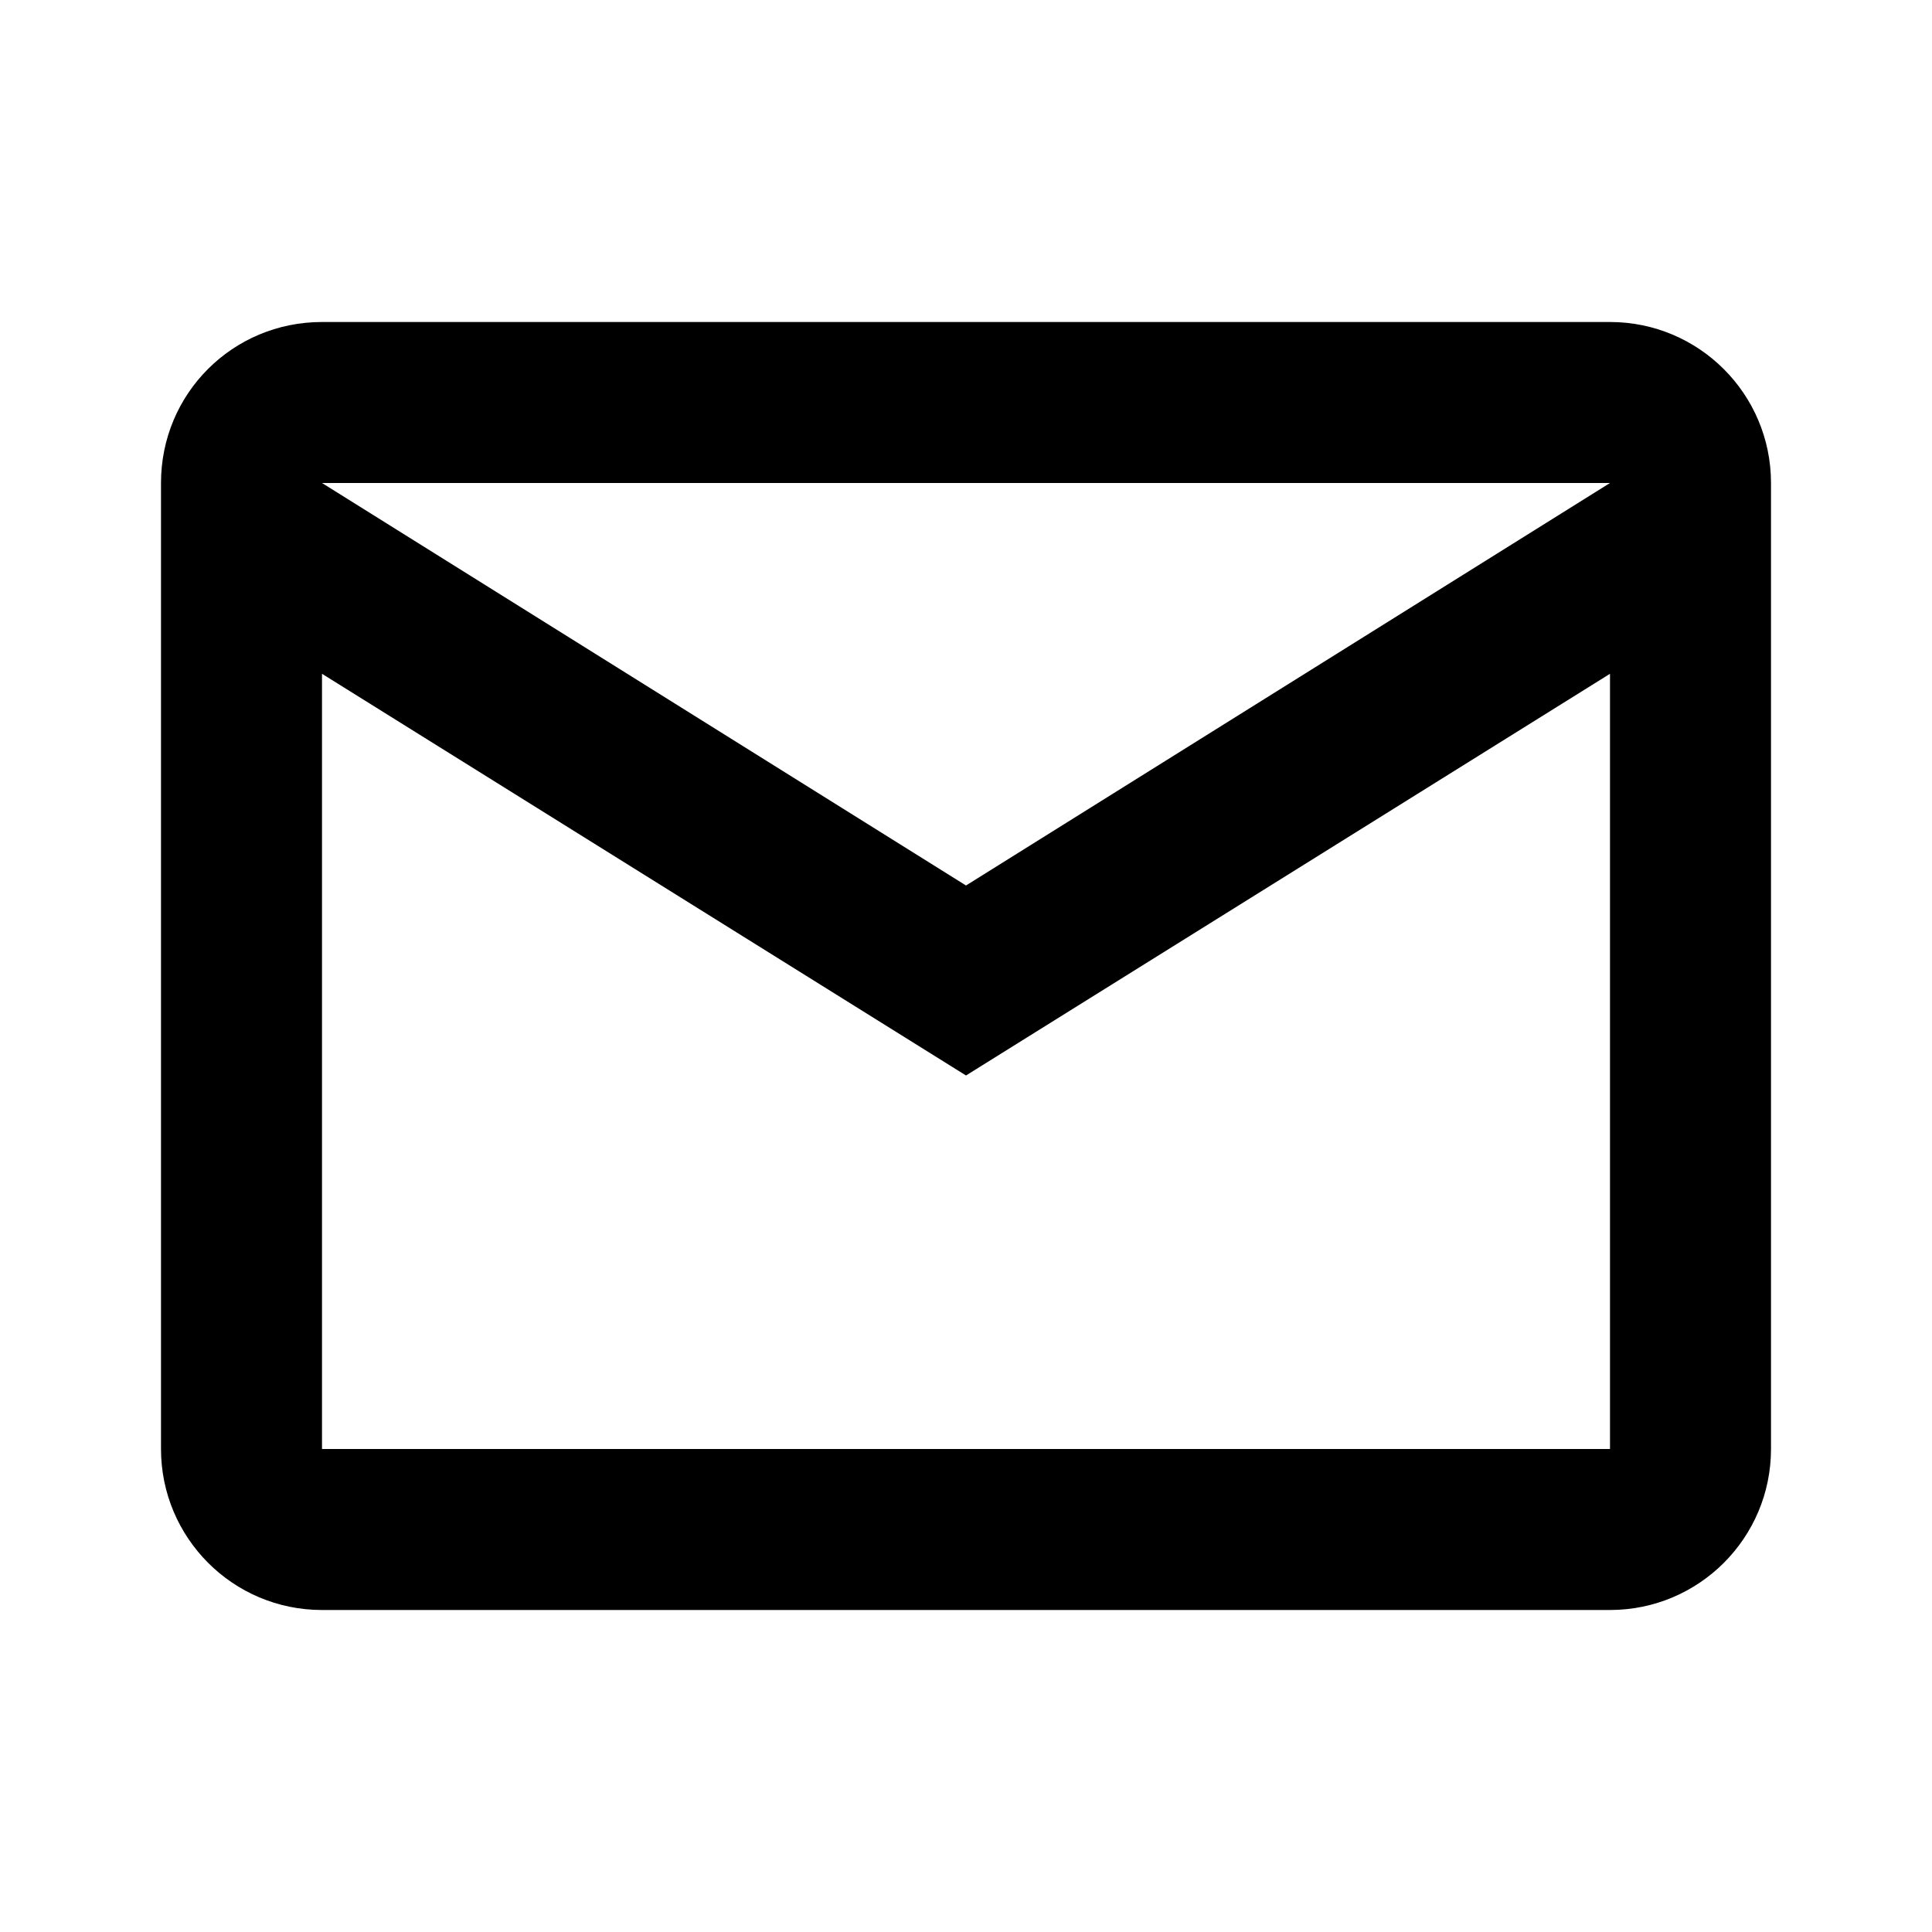
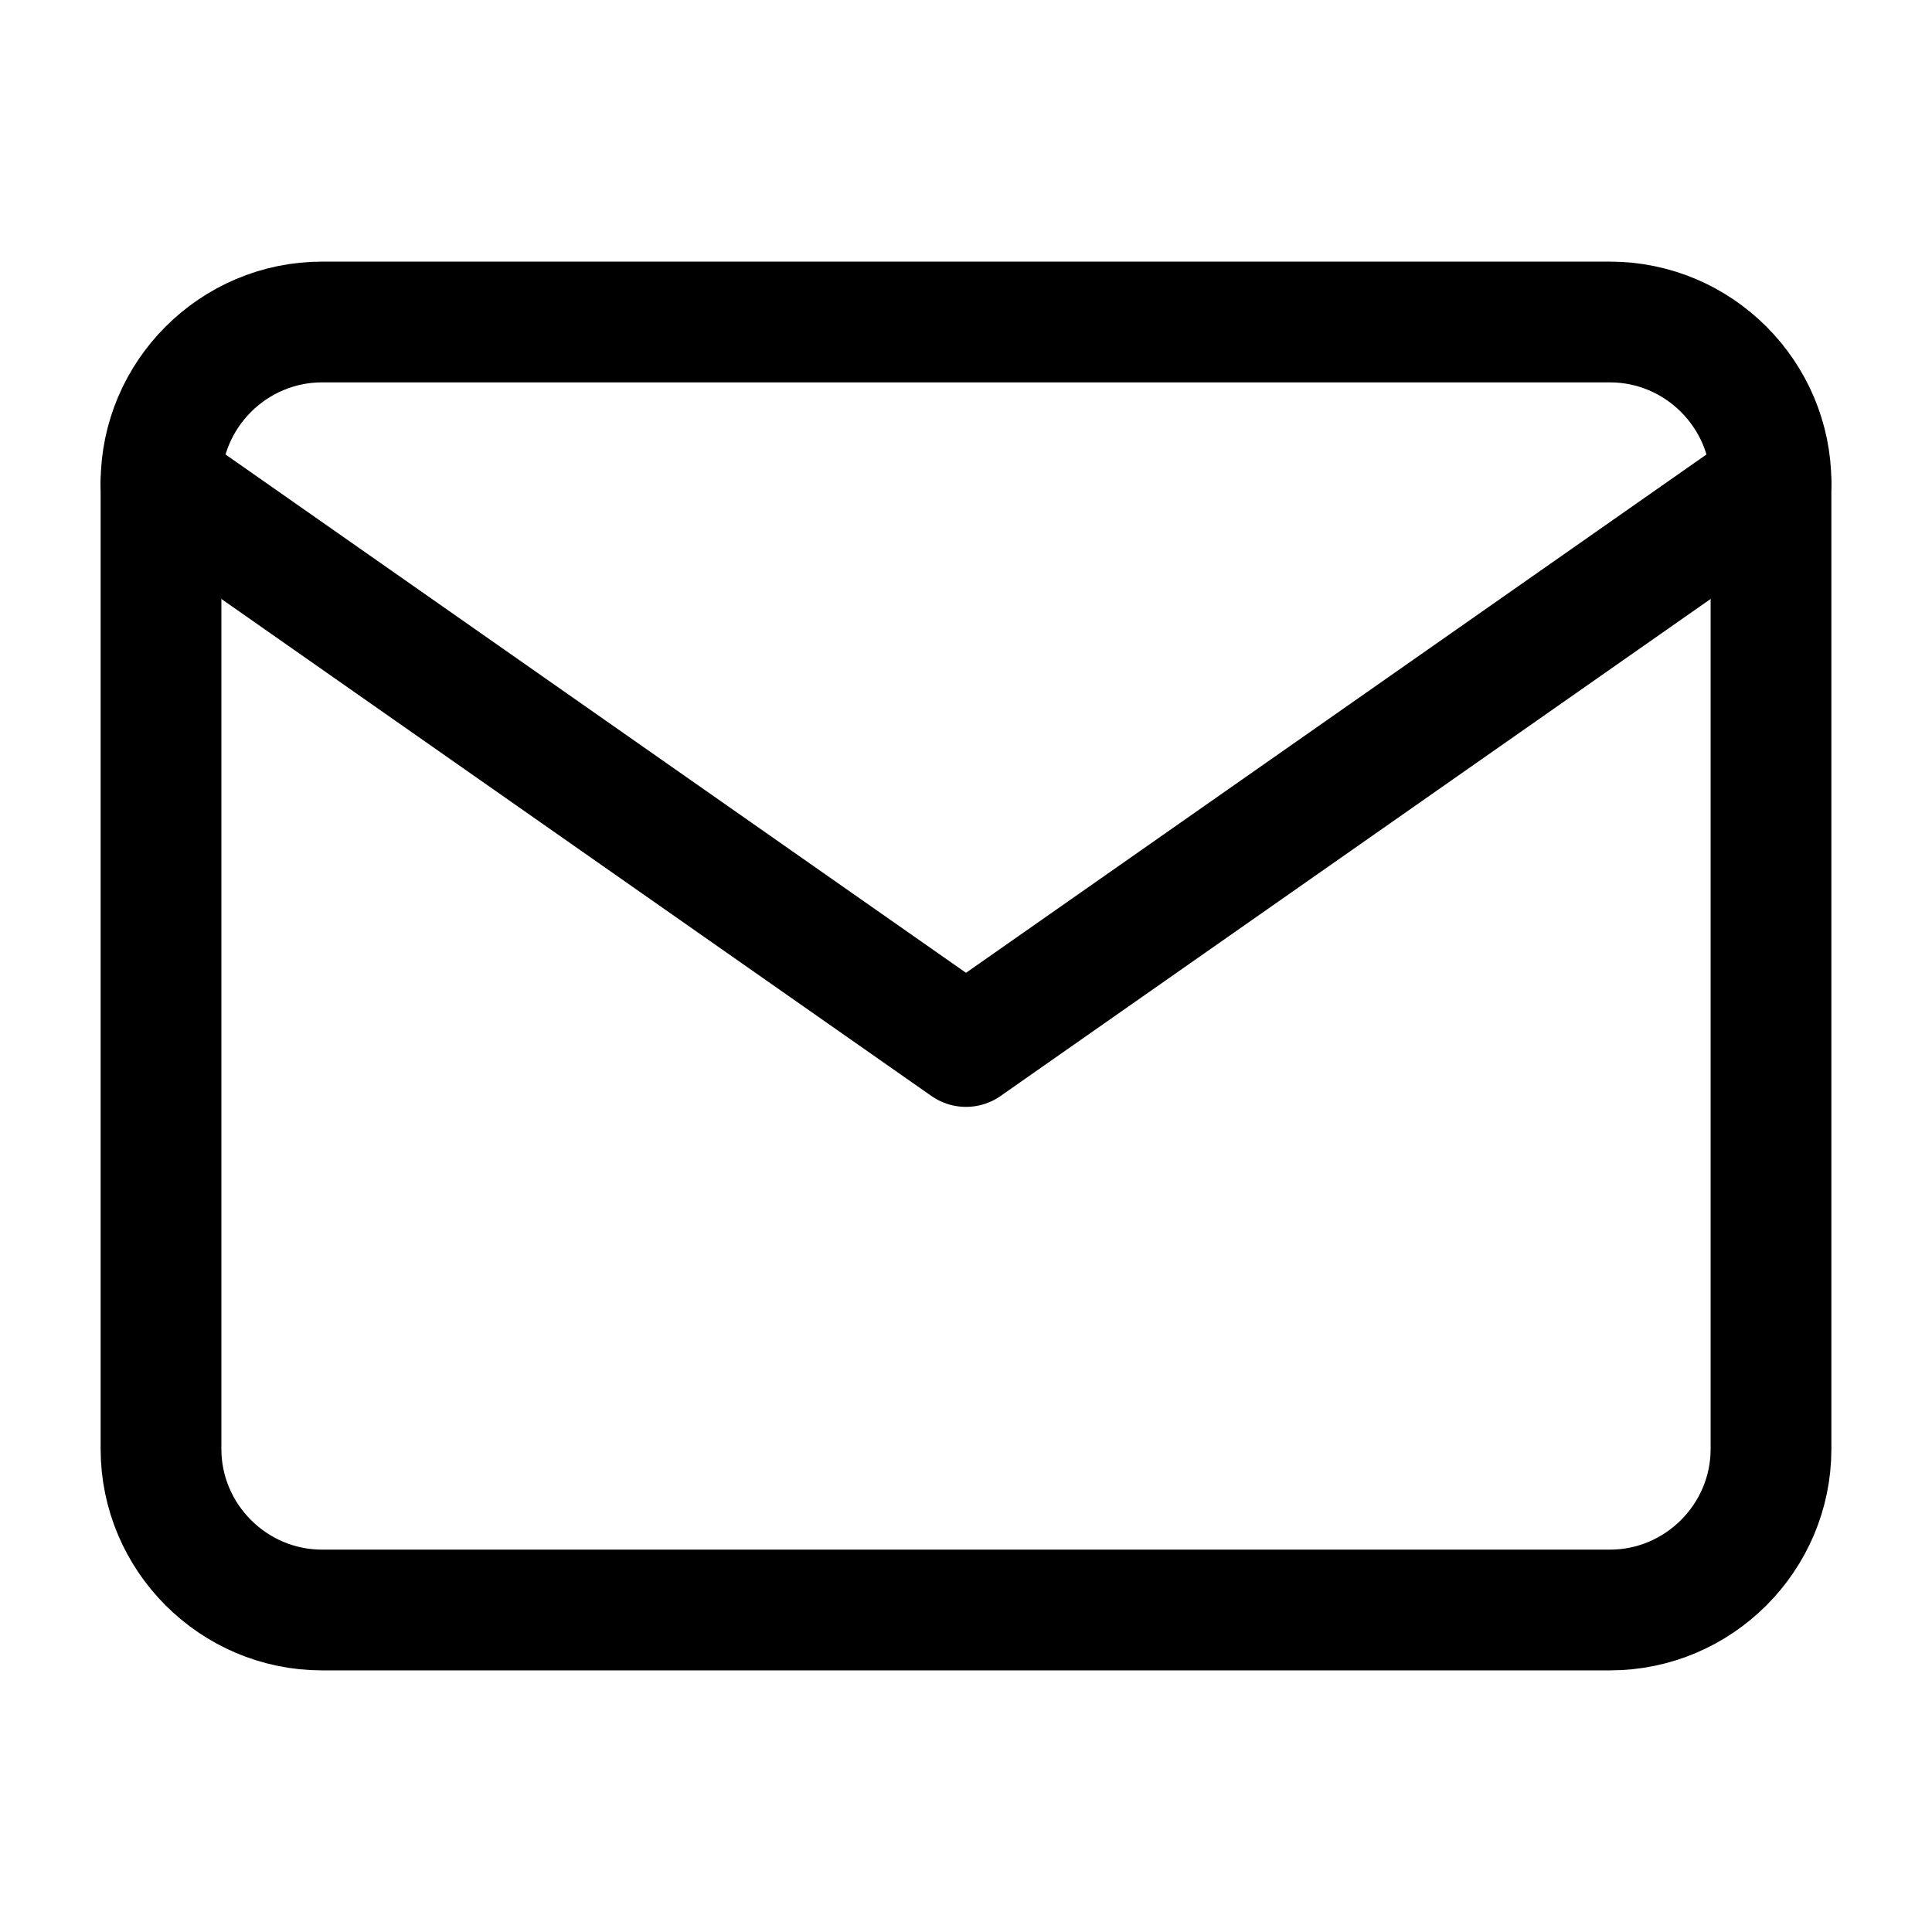
- <svg xmlns="http://www.w3.org/2000/svg" version="1.1" width="24" height="24" viewBox="0 0 24 24">
-   <path d="M4,4H20A2,2 0 0,1 22,6V18A2,2 0 0,1 20,20H4C2.89,20 2,19.1 2,18V6C2,4.89 2.89,4 4,4M12,11L20,6H4L12,11M4,18H20V8.37L12,13.36L4,8.37V18Z" />
+ <svg xmlns="http://www.w3.org/2000/svg" width="24" height="24" viewBox="0 0 24 24" fill="none" stroke="currentColor" stroke-width="1.5" stroke-linecap="round" stroke-linejoin="round">
+   <path d="M4 4h16c1.1 0 2 .9 2 2v12c0 1.1-.9 2-2 2H4c-1.1 0-2-.9-2-2V6c0-1.1.9-2 2-2z" />
+   <polyline points="22,6 12,13 2,6" />
</svg>
